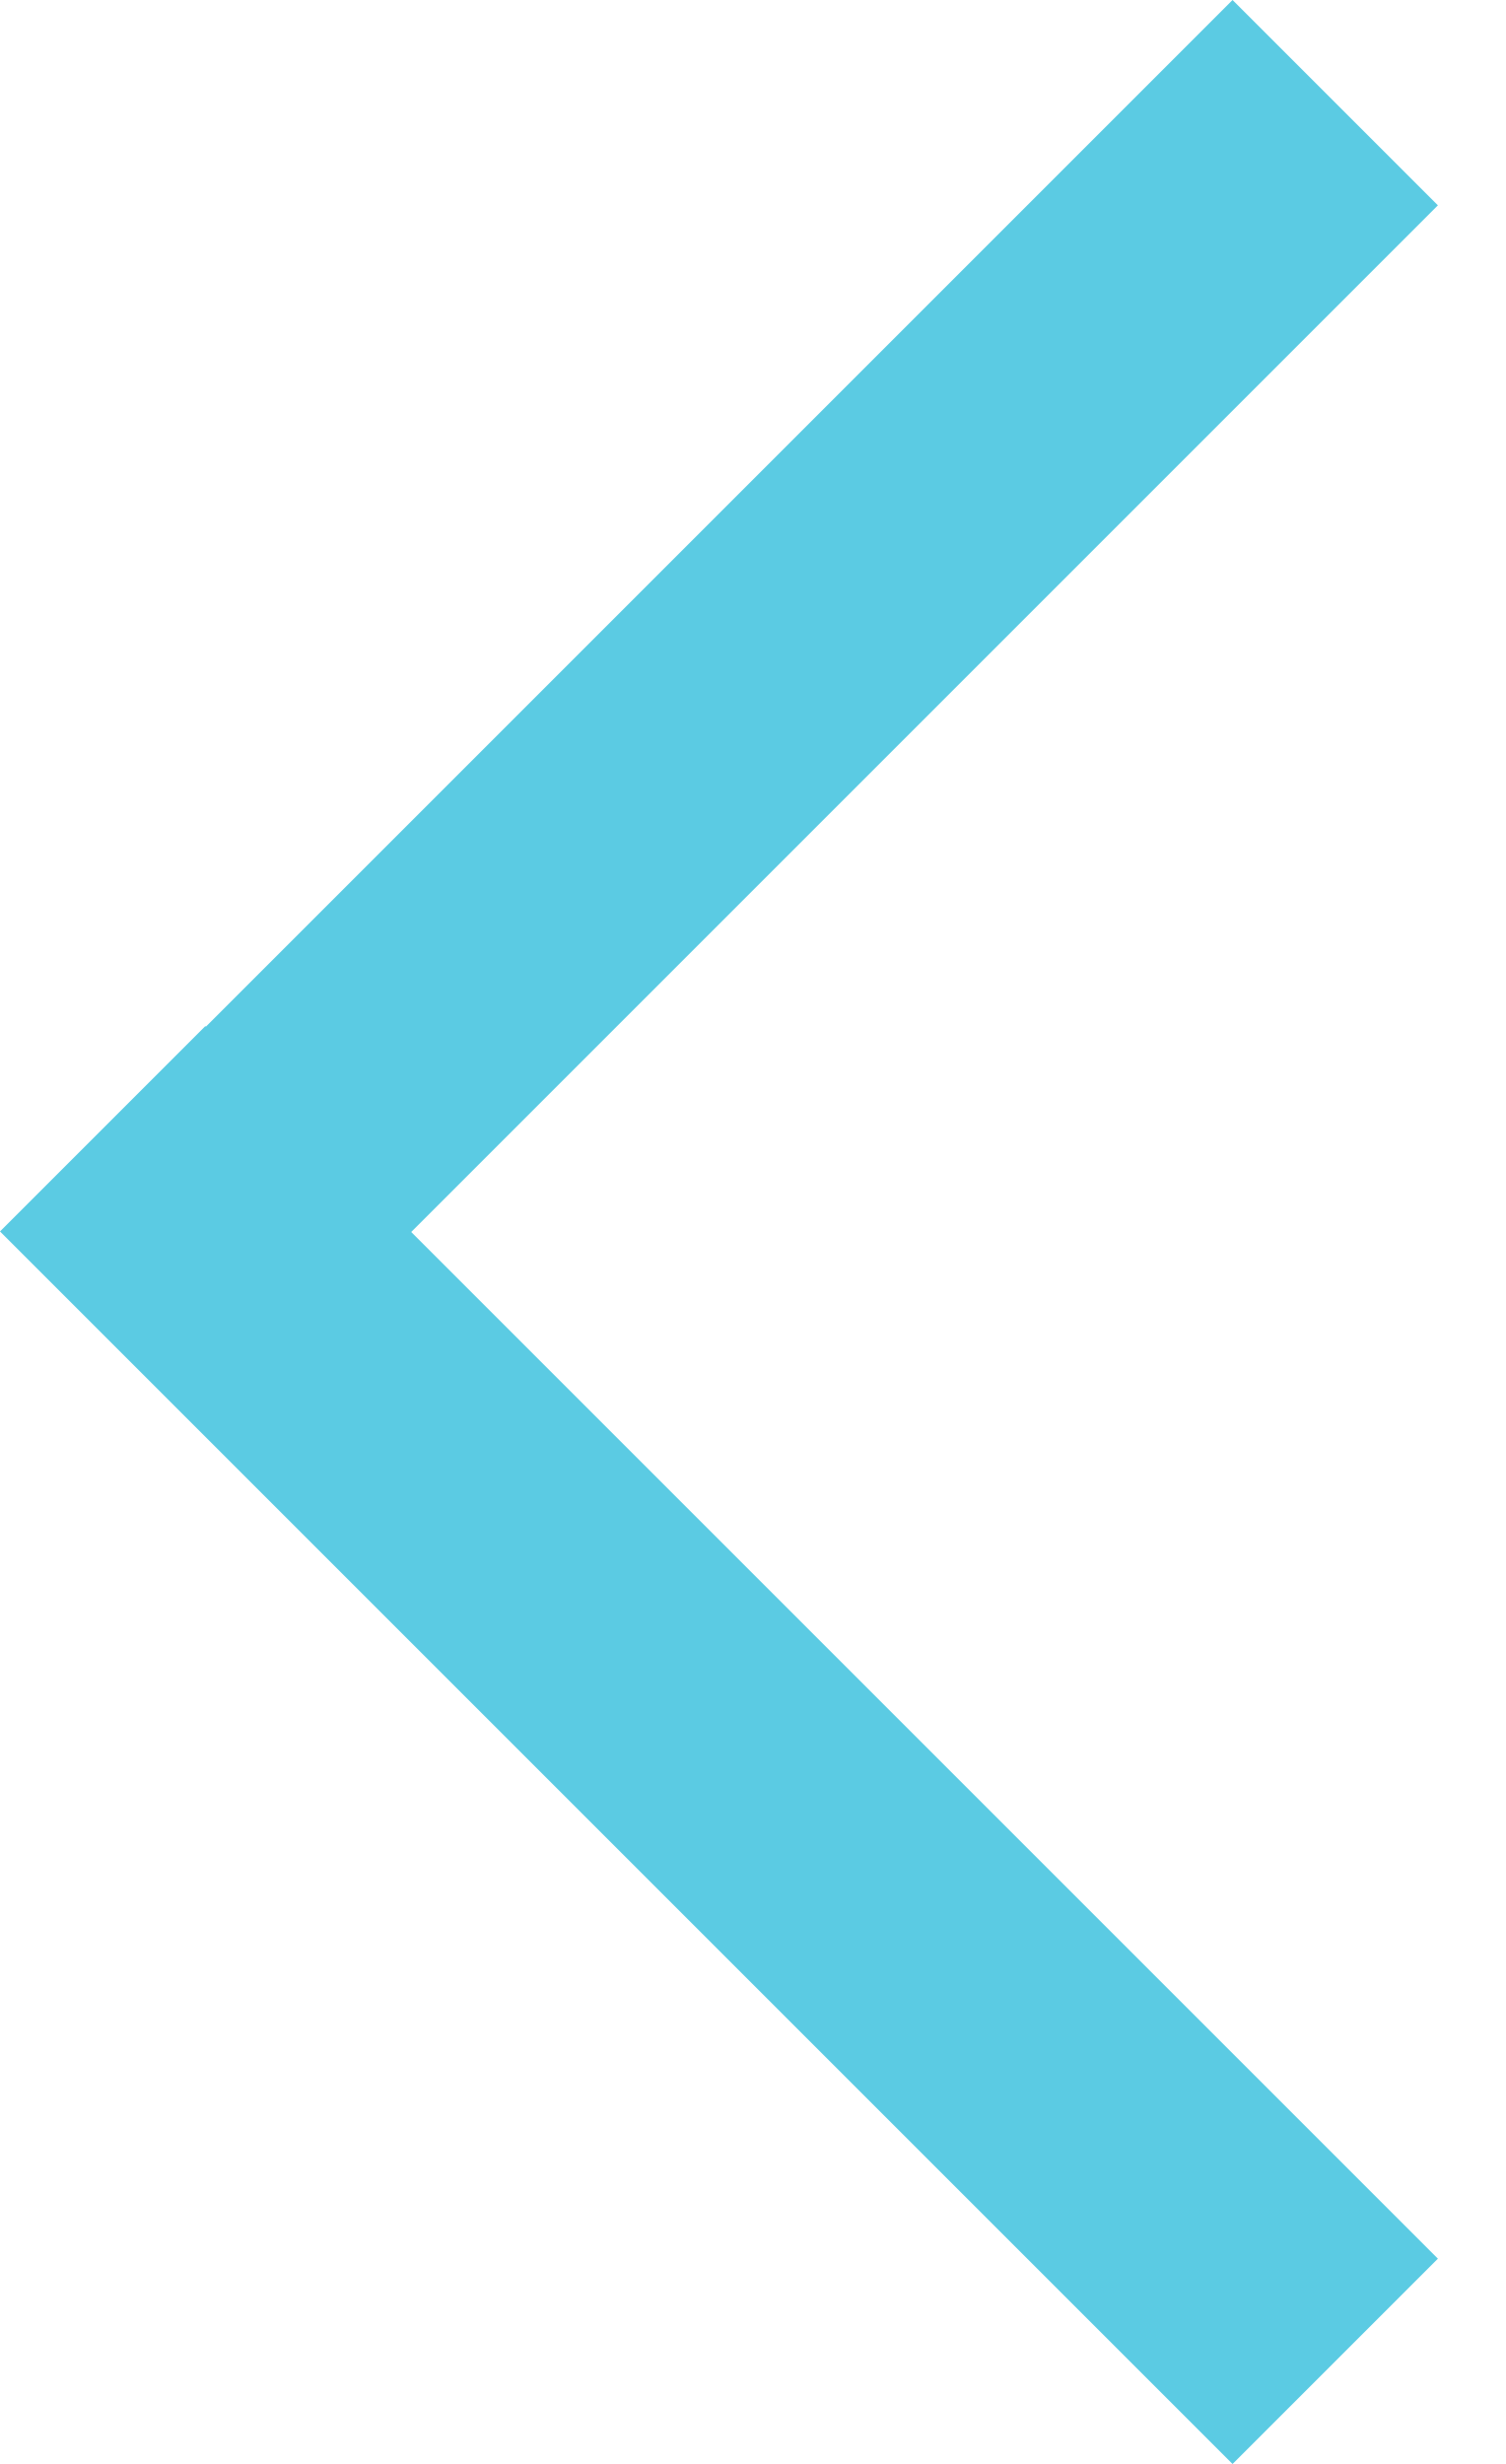
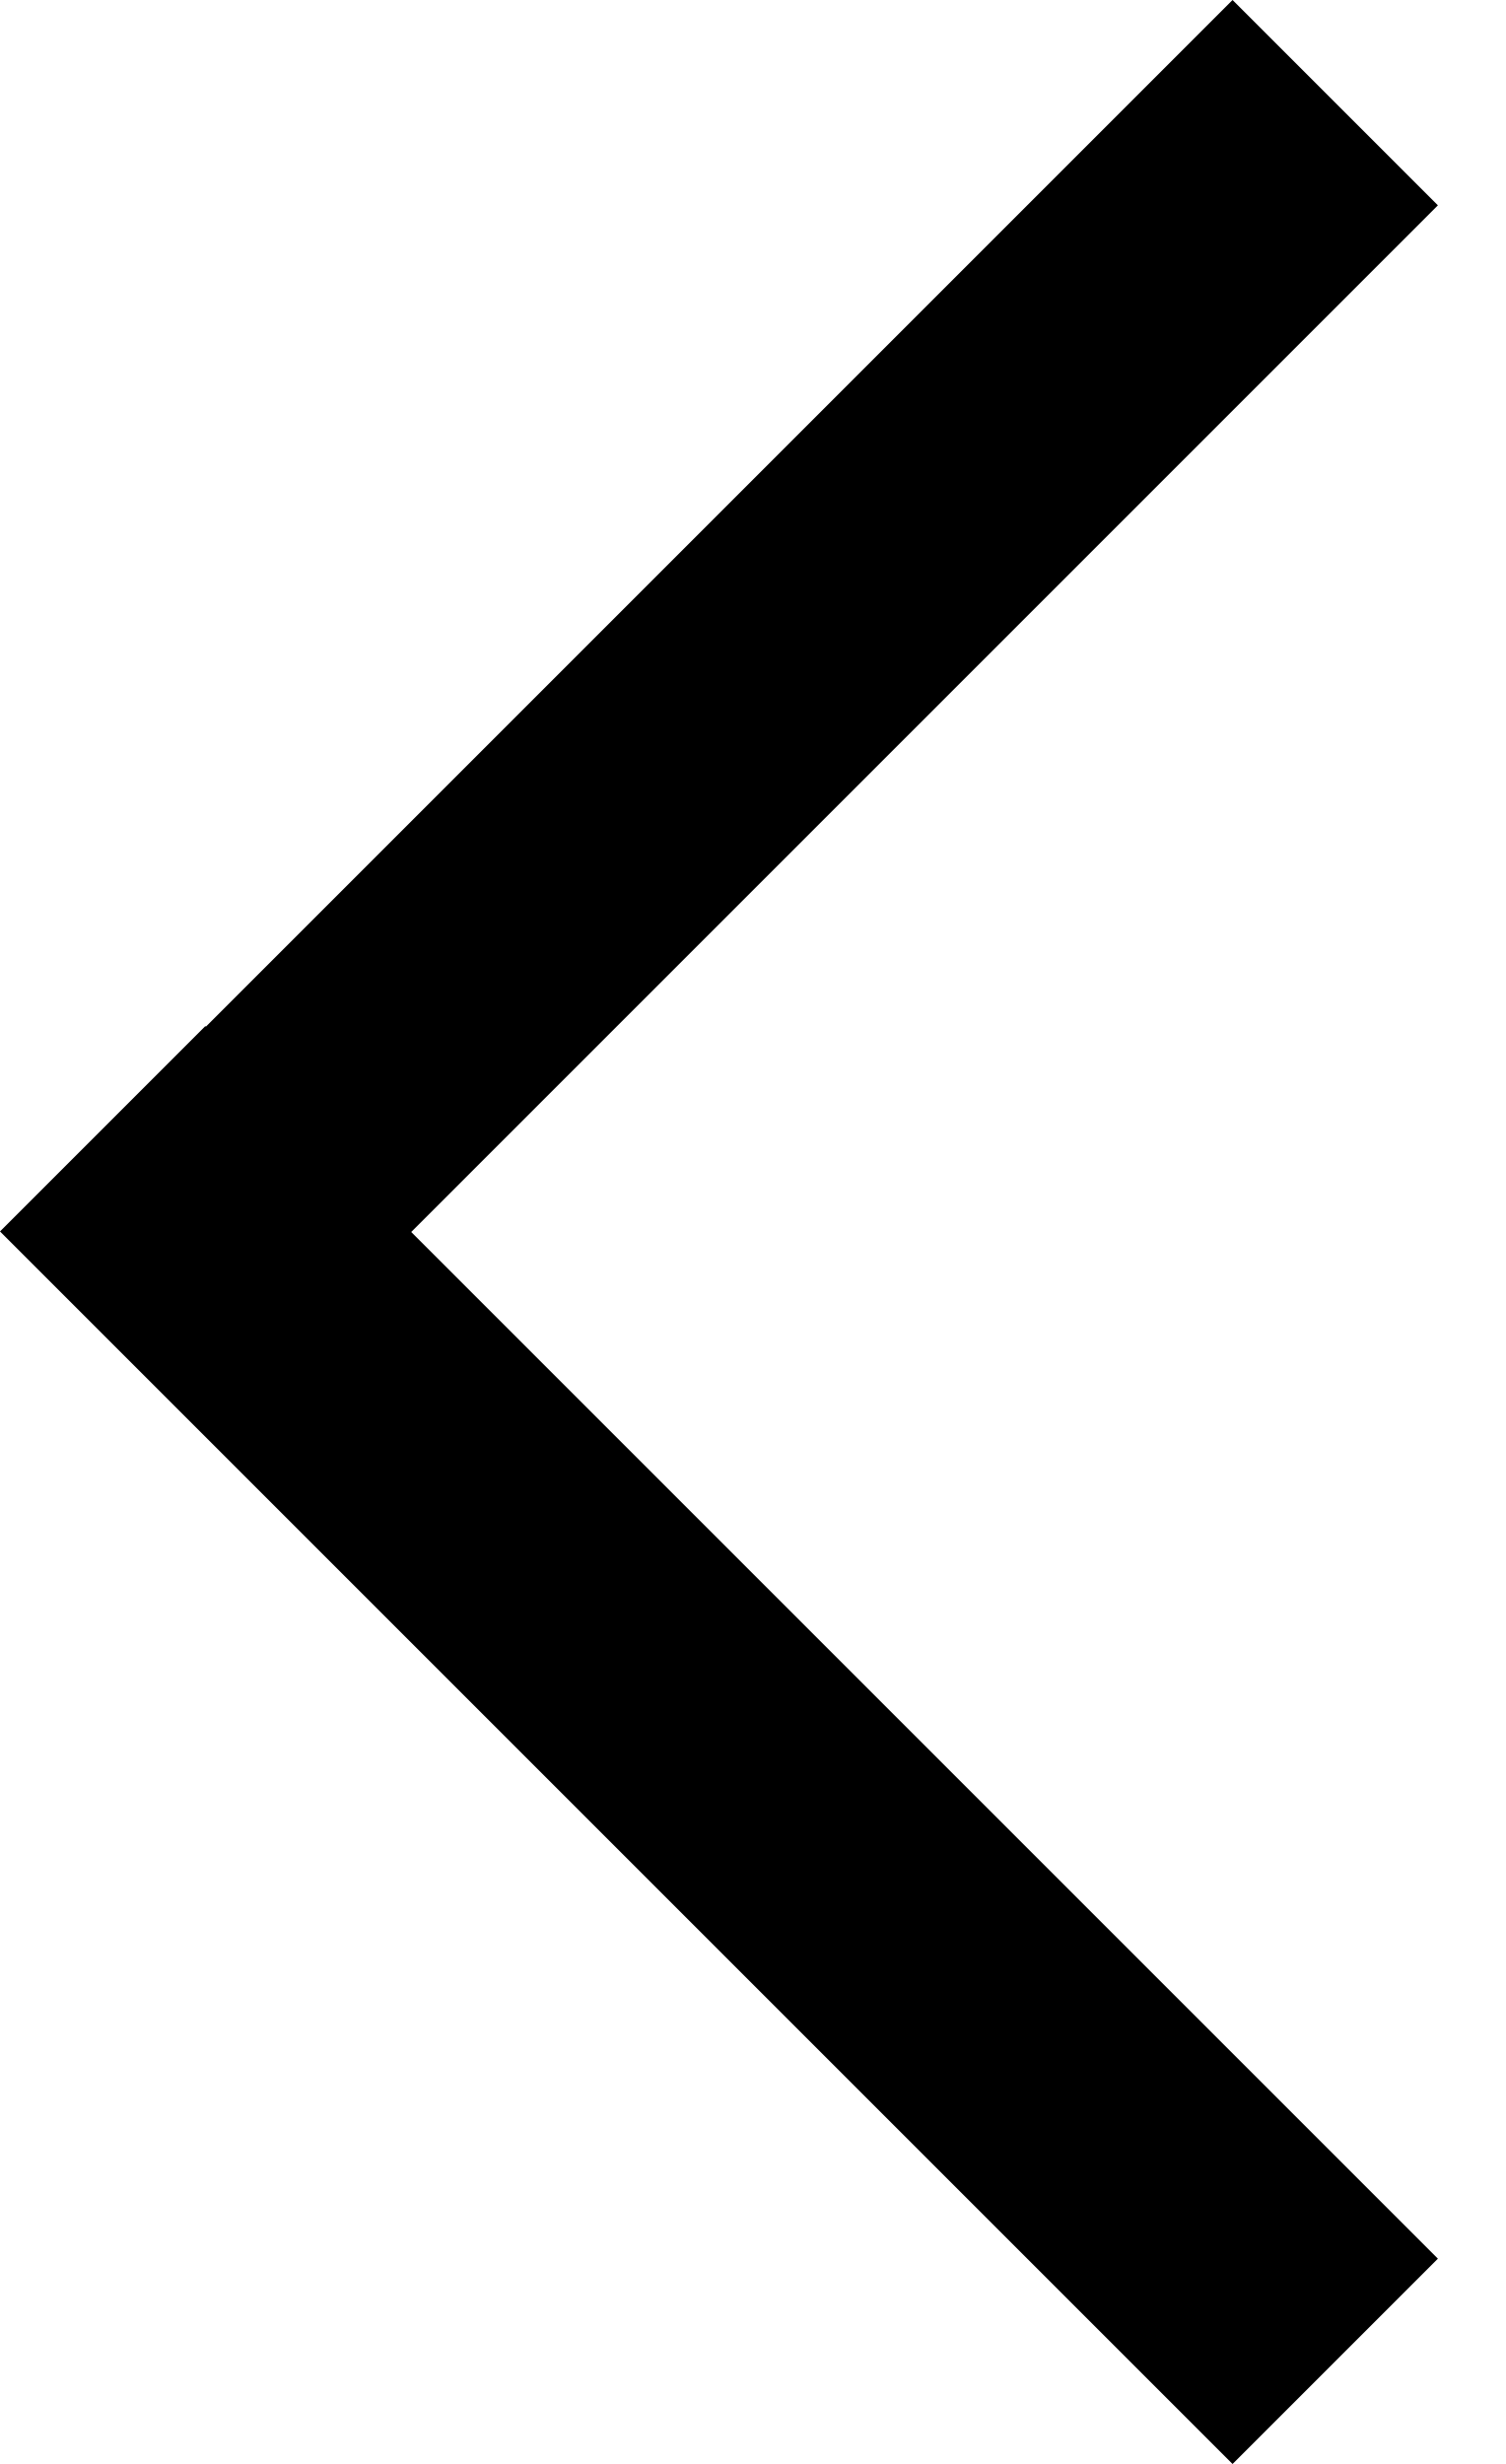
<svg xmlns="http://www.w3.org/2000/svg" width="11" height="18" viewBox="0 0 11 18">
-   <path d="M3.004 9l7.5 7.5-1.5 1.5L0 8.996l1.5-1.5.004.004 7.5-7.5 1.5 1.5-7.5 7.5z" fill="#5BCBE3" fill-rule="evenodd" />
+   <path d="M3.004 9l7.5 7.5-1.5 1.5L0 8.996l1.5-1.5.004.004 7.5-7.5 1.5 1.5-7.5 7.5z" fill="{{colour}}" fill-rule="evenodd" />
</svg>
